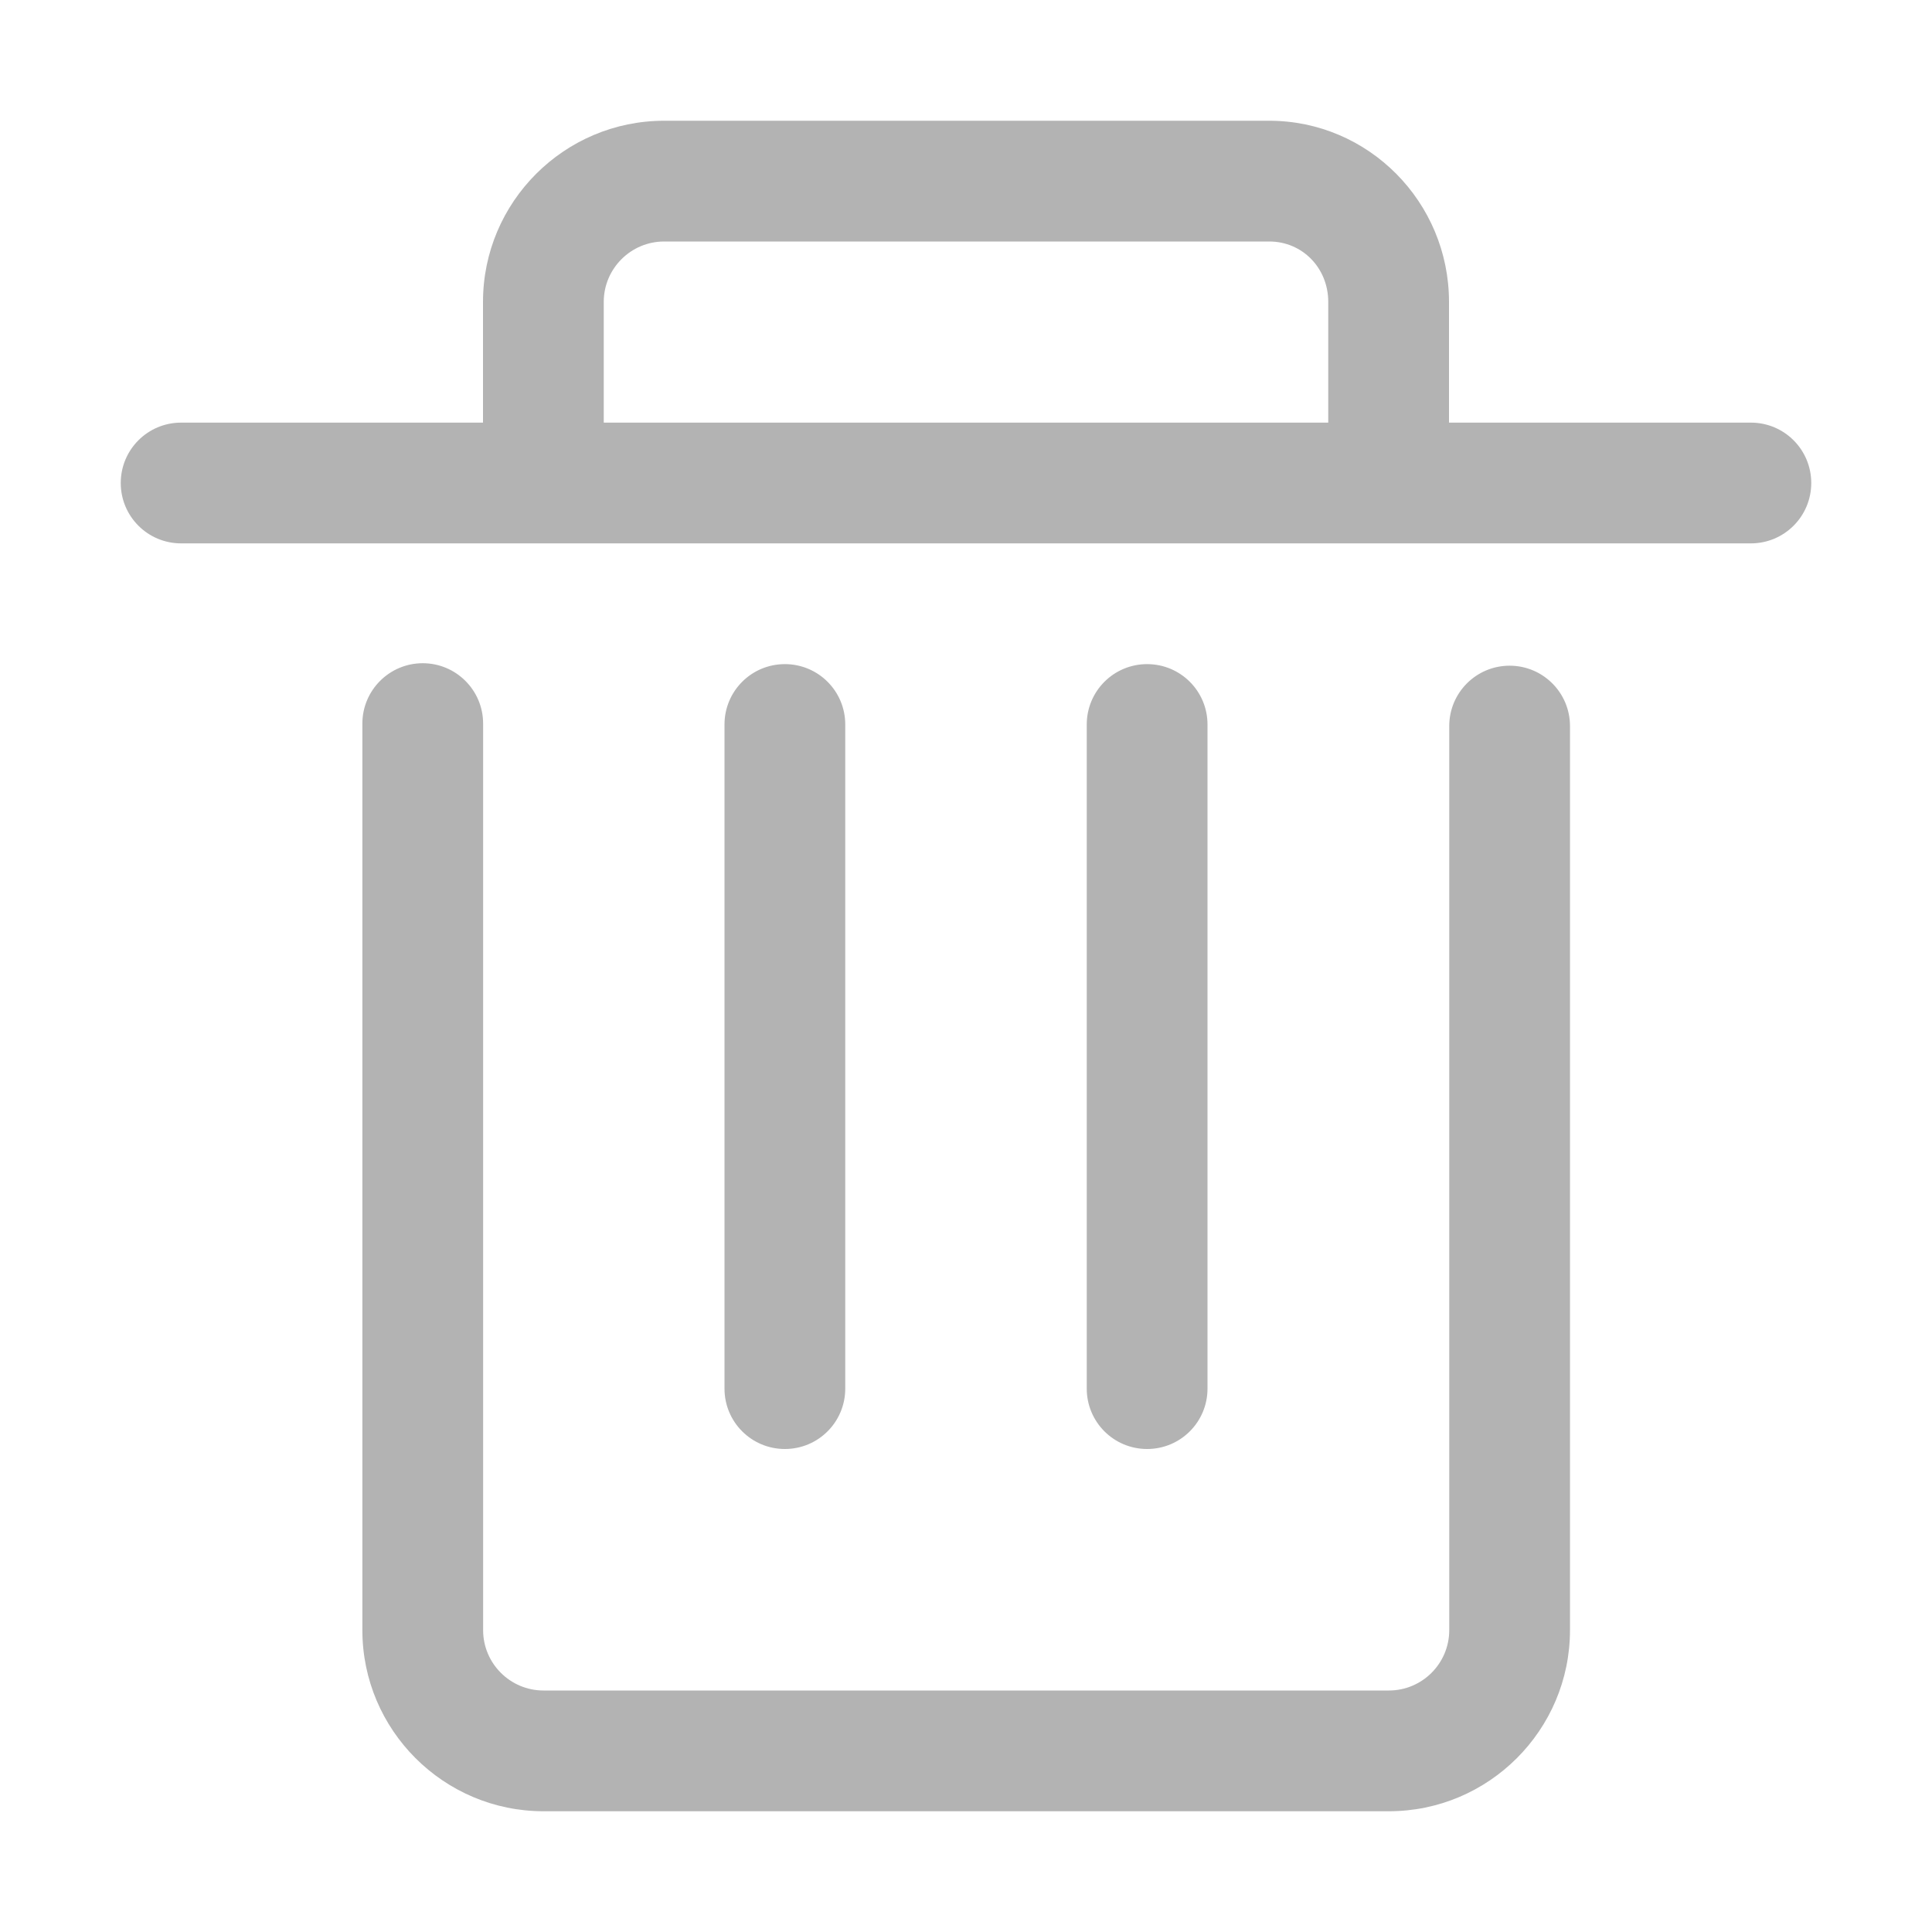
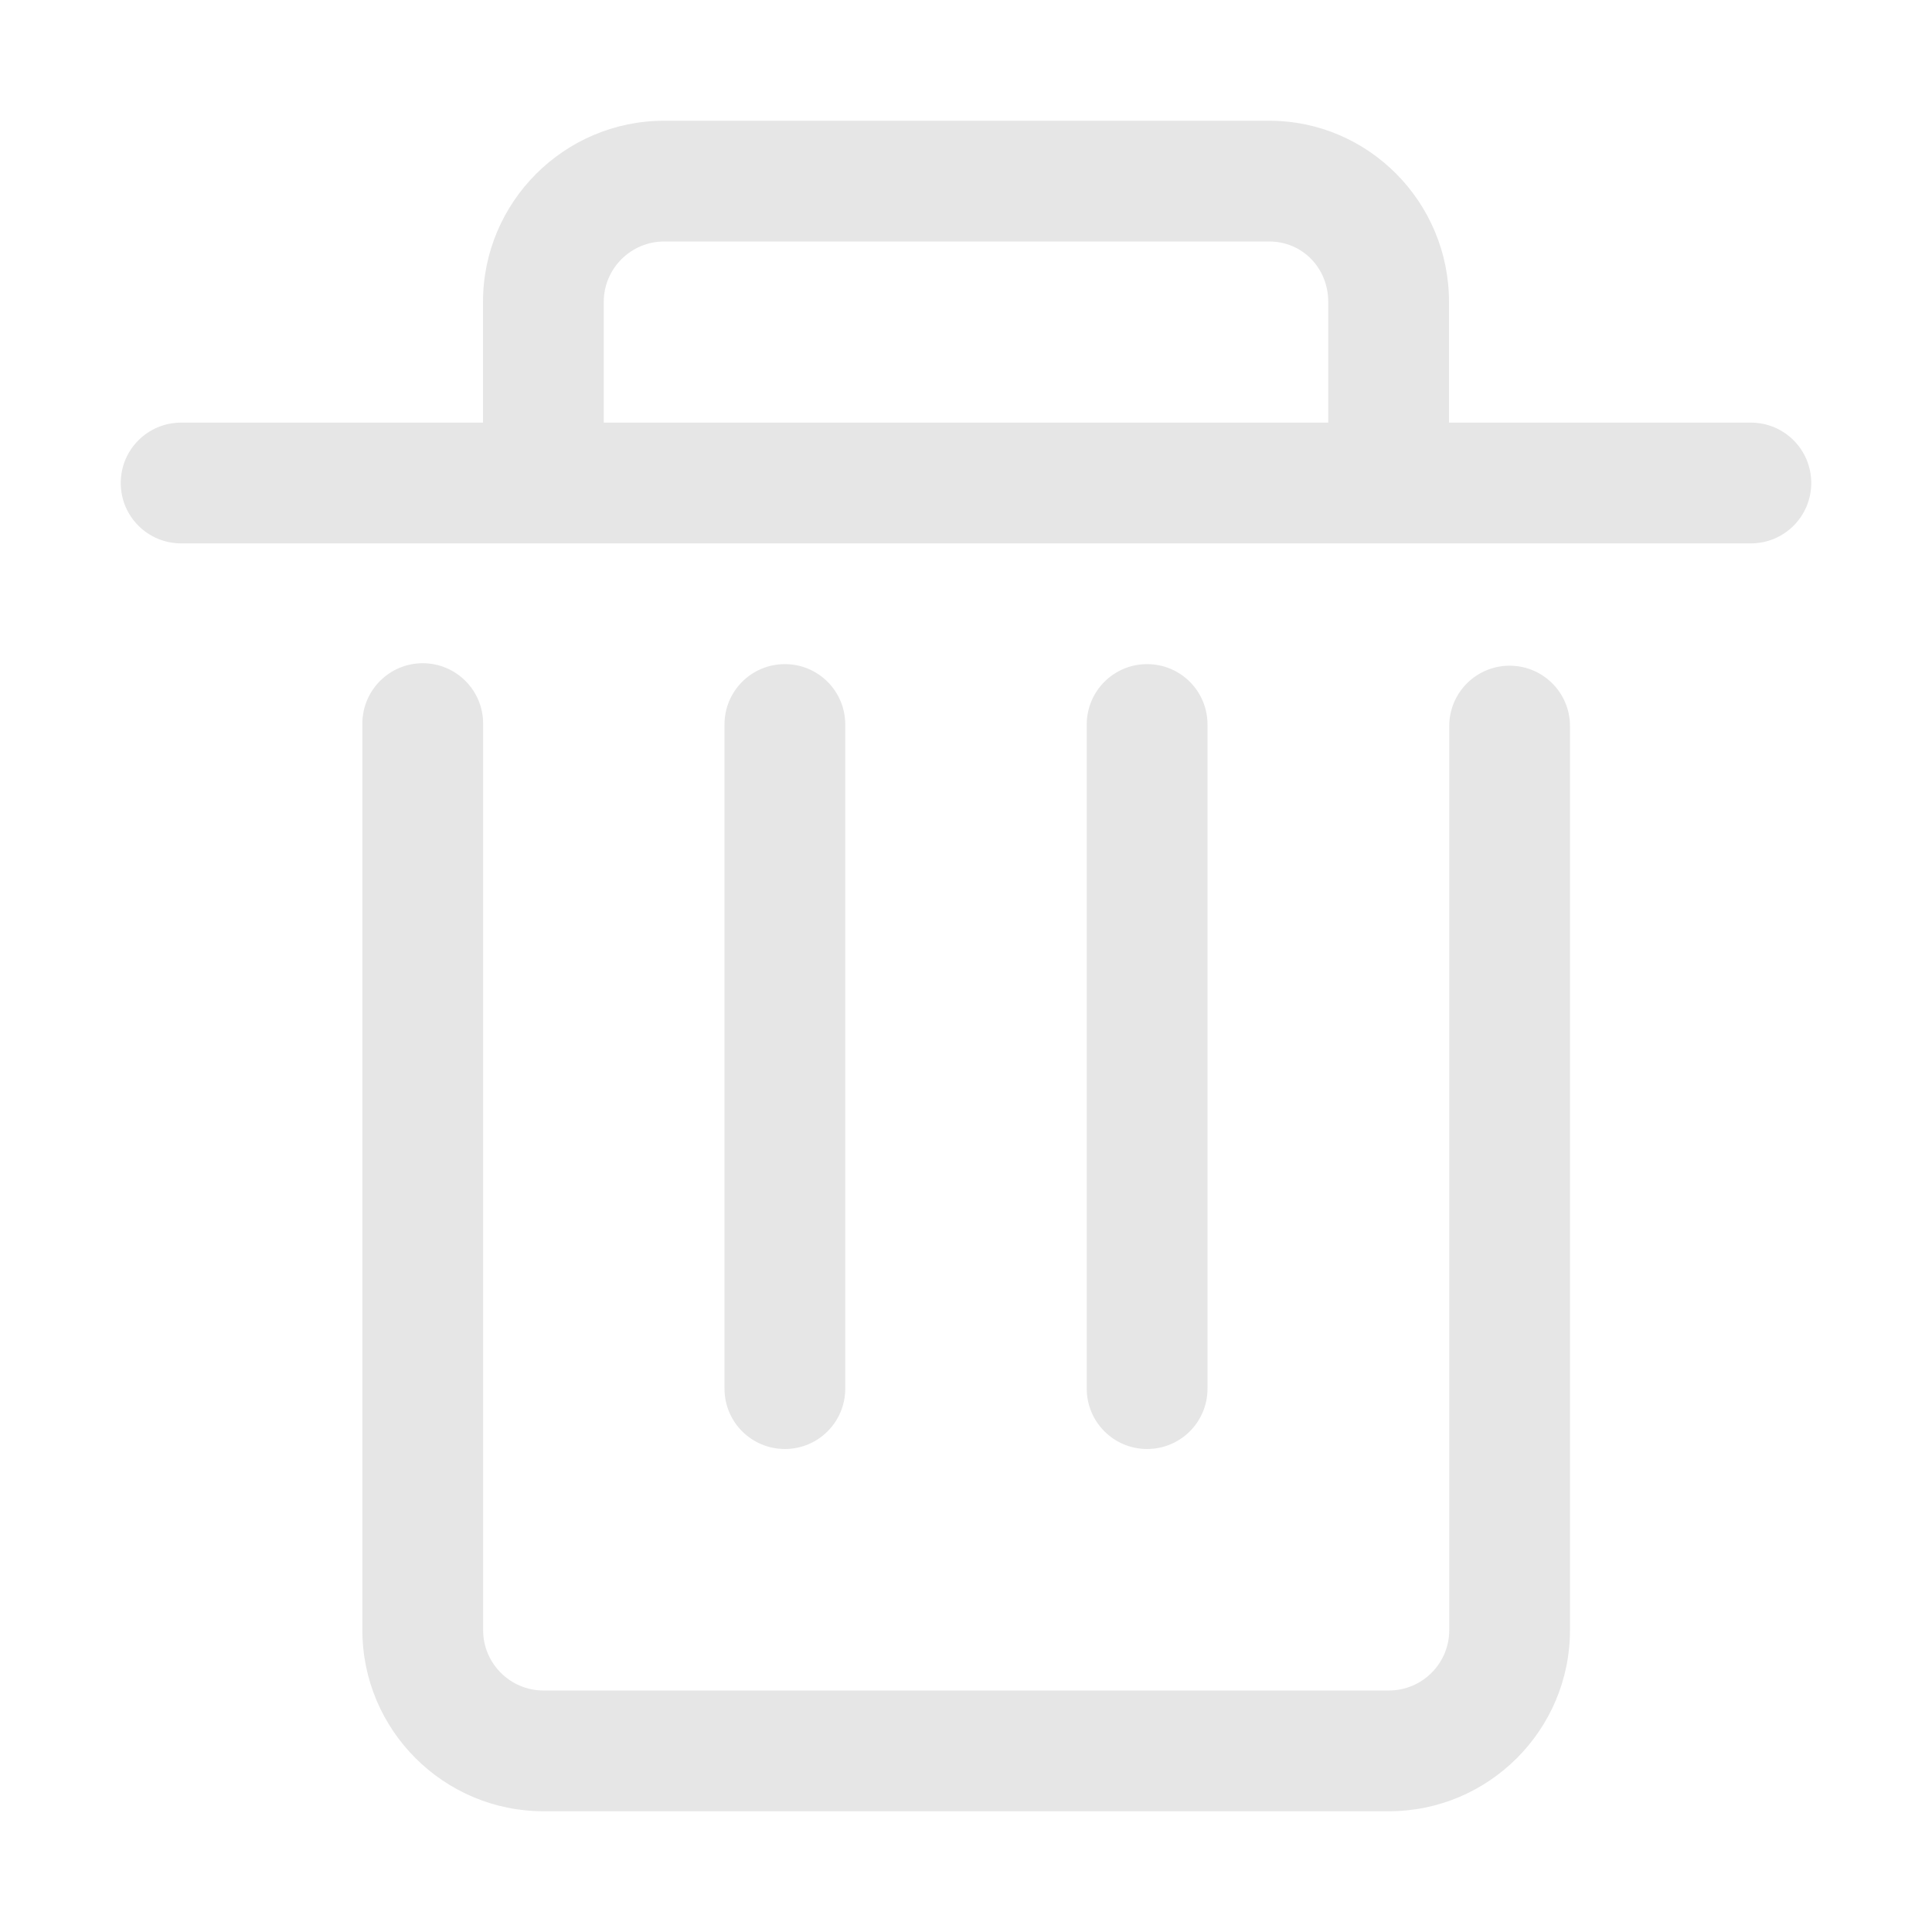
<svg xmlns="http://www.w3.org/2000/svg" t="1628165290600" class="icon" viewBox="0 0 1024 1024" version="1.1" p-id="7636" width="48" height="48">
  <defs>
    <style type="text/css" />
  </defs>
-   <path d="M608 768c-17.696 0-32-14.304-32-32L576 384c0-17.696 14.304-32 32-32s32 14.304 32 32l0 352C640 753.696 625.696 768 608 768zM416 768c-17.696 0-32-14.304-32-32L384 384c0-17.696 14.304-32 32-32s32 14.304 32 32l0 352C448 753.696 433.696 768 416 768zM928 224l-160 0L768 160c0-52.928-42.72-96-95.264-96L352 64C299.072 64 256 107.072 256 160l0 64L96 224C78.304 224 64 238.304 64 256s14.304 32 32 32l832 0c17.696 0 32-14.304 32-32S945.696 224 928 224zM320 160c0-17.632 14.368-32 32-32l320.736 0C690.272 128 704 142.048 704 160l0 64L320 224 320 160zM736.128 960 288.064 960c-52.928 0-96-43.072-96-96L192.064 383.52c0-17.664 14.336-32 32-32s32 14.336 32 32L256.064 864c0 17.664 14.368 32 32 32l448.064 0c17.664 0 32-14.336 32-32L768.128 384.832c0-17.664 14.304-32 32-32s32 14.336 32 32L832.128 864C832.128 916.928 789.056 960 736.128 960z" p-id="7637" fill="#b3b3b3" />
+   <path d="M608 768c-17.696 0-32-14.304-32-32L576 384c0-17.696 14.304-32 32-32s32 14.304 32 32l0 352C640 753.696 625.696 768 608 768zM416 768c-17.696 0-32-14.304-32-32L384 384c0-17.696 14.304-32 32-32s32 14.304 32 32l0 352C448 753.696 433.696 768 416 768zM928 224l-160 0L768 160c0-52.928-42.72-96-95.264-96L352 64C299.072 64 256 107.072 256 160l0 64L96 224C78.304 224 64 238.304 64 256s14.304 32 32 32l832 0c17.696 0 32-14.304 32-32S945.696 224 928 224zM320 160c0-17.632 14.368-32 32-32l320.736 0C690.272 128 704 142.048 704 160l0 64L320 224 320 160zM736.128 960 288.064 960c-52.928 0-96-43.072-96-96L192.064 383.52c0-17.664 14.336-32 32-32s32 14.336 32 32L256.064 864c0 17.664 14.368 32 32 32l448.064 0c17.664 0 32-14.336 32-32L768.128 384.832c0-17.664 14.304-32 32-32s32 14.336 32 32L832.128 864C832.128 916.928 789.056 960 736.128 960z" p-id="7637" fill="#e6e6e6" />
</svg>
